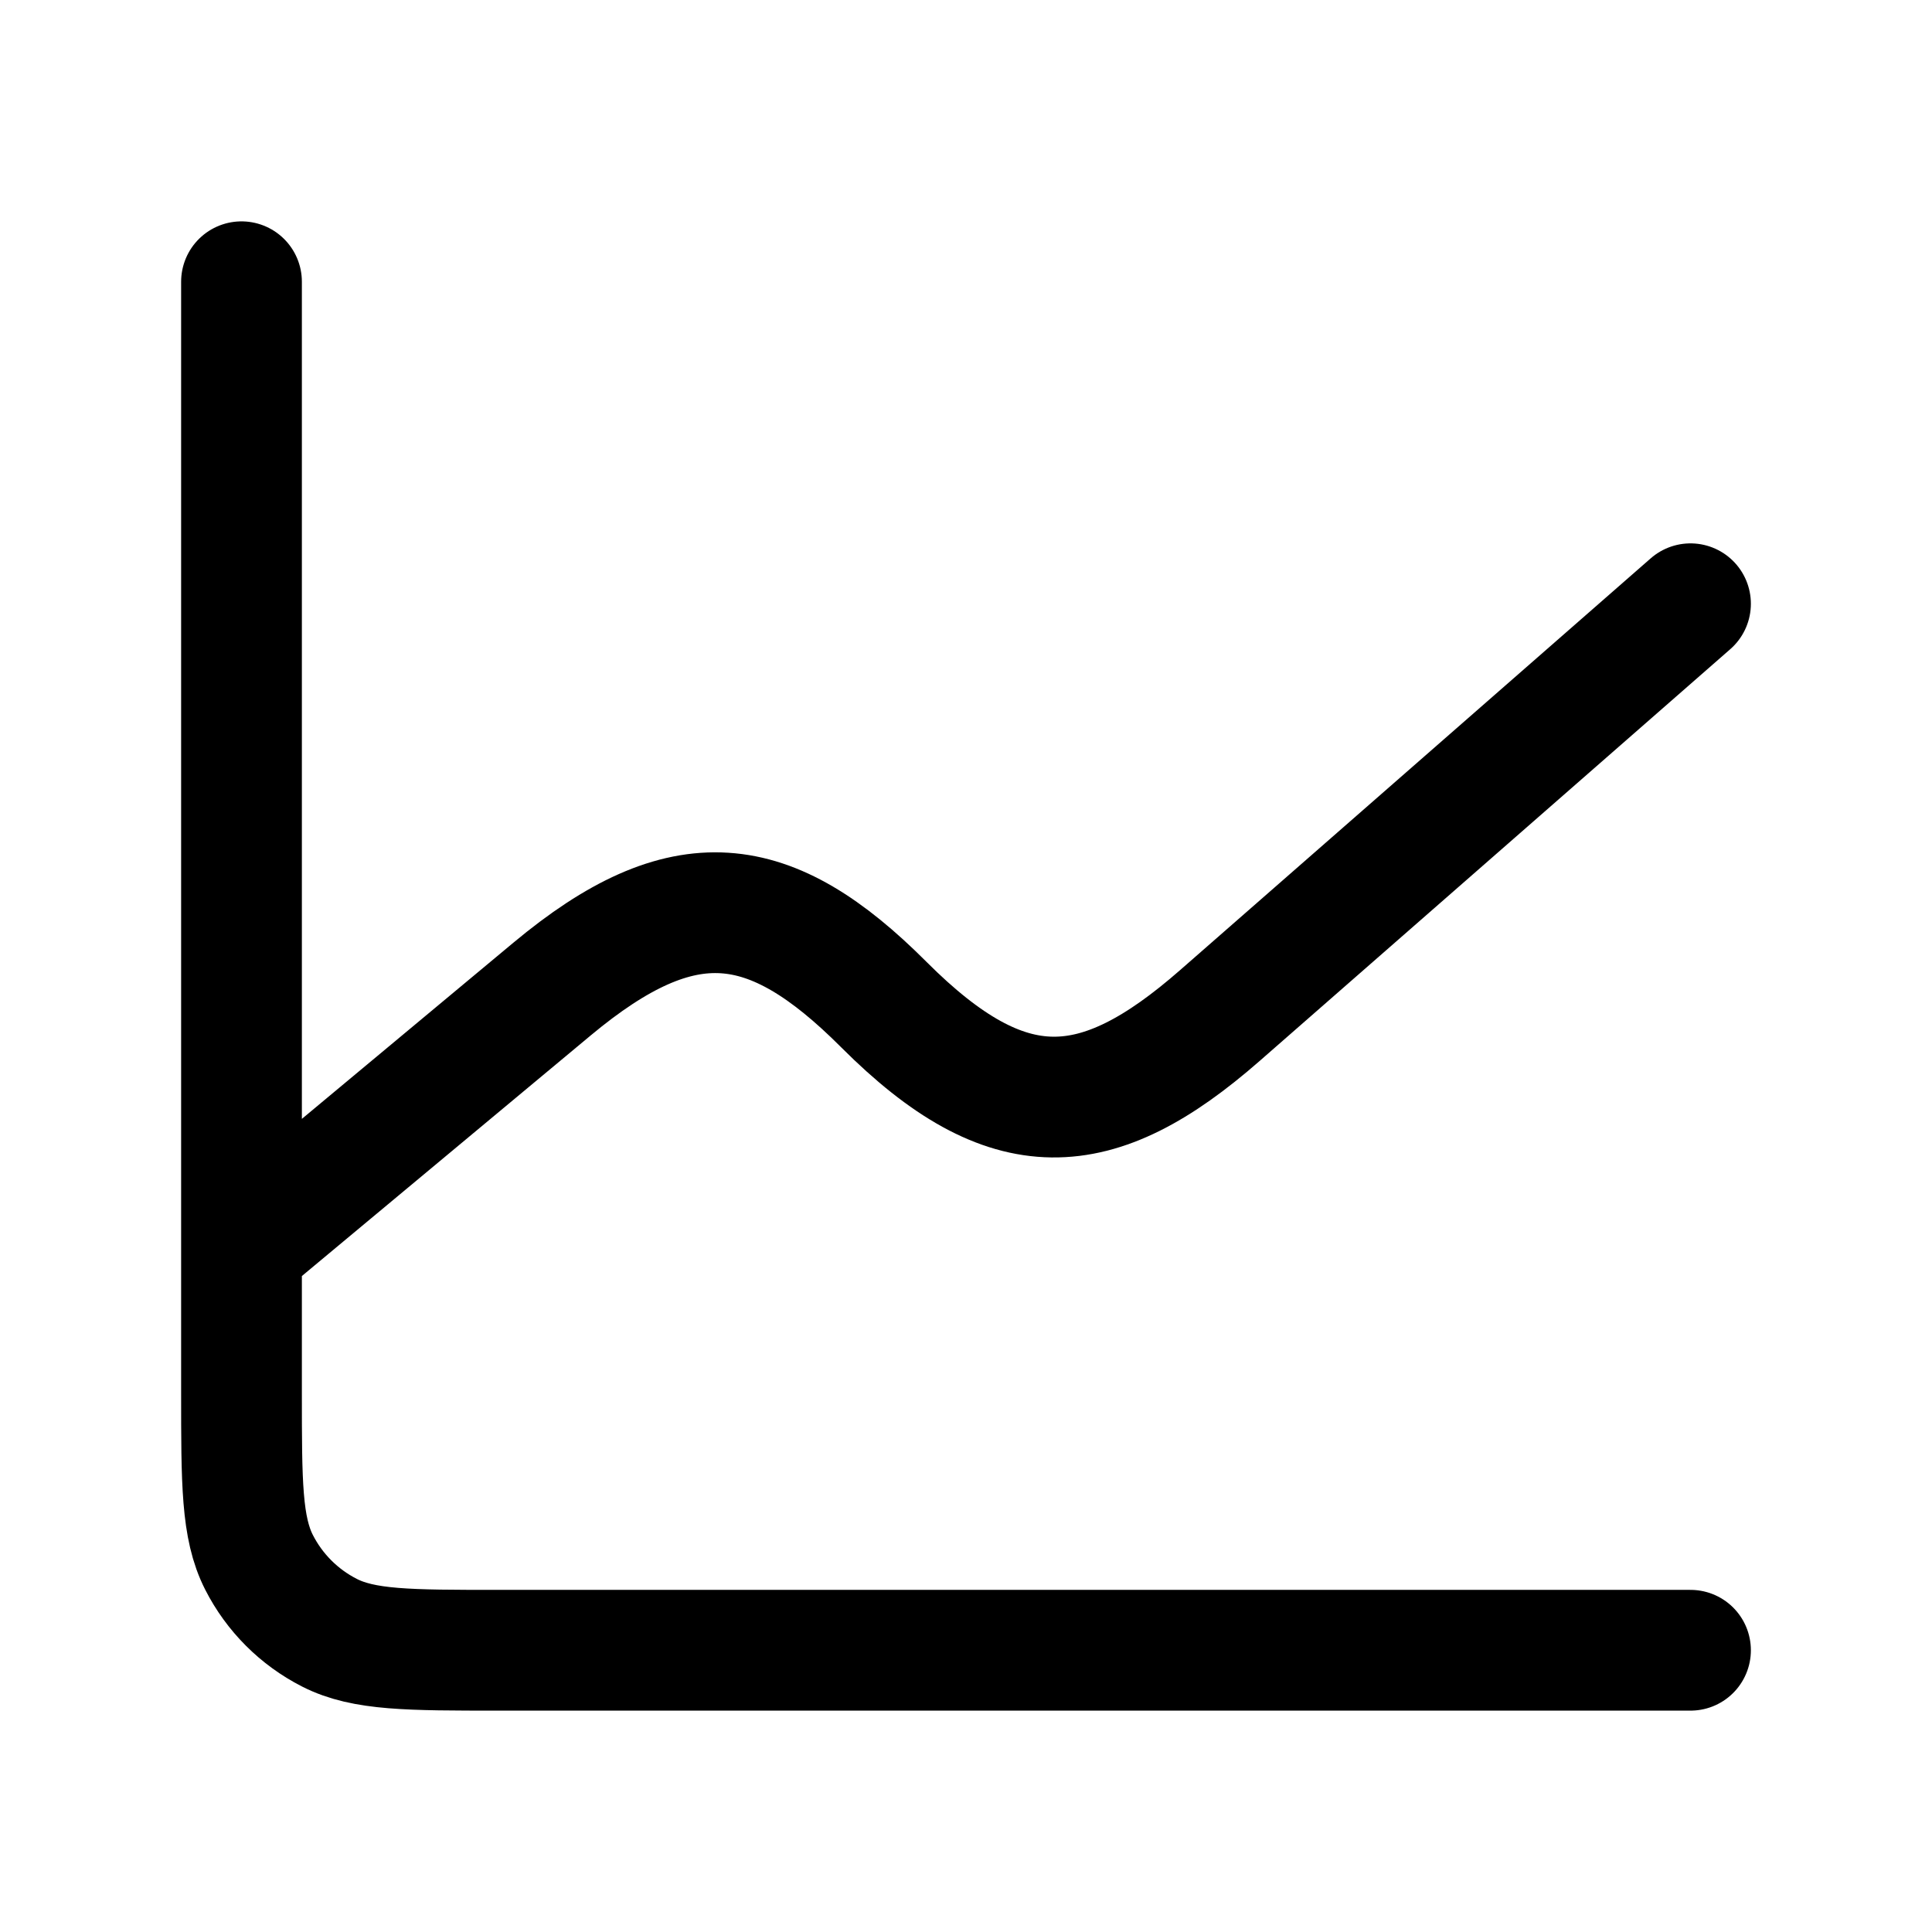
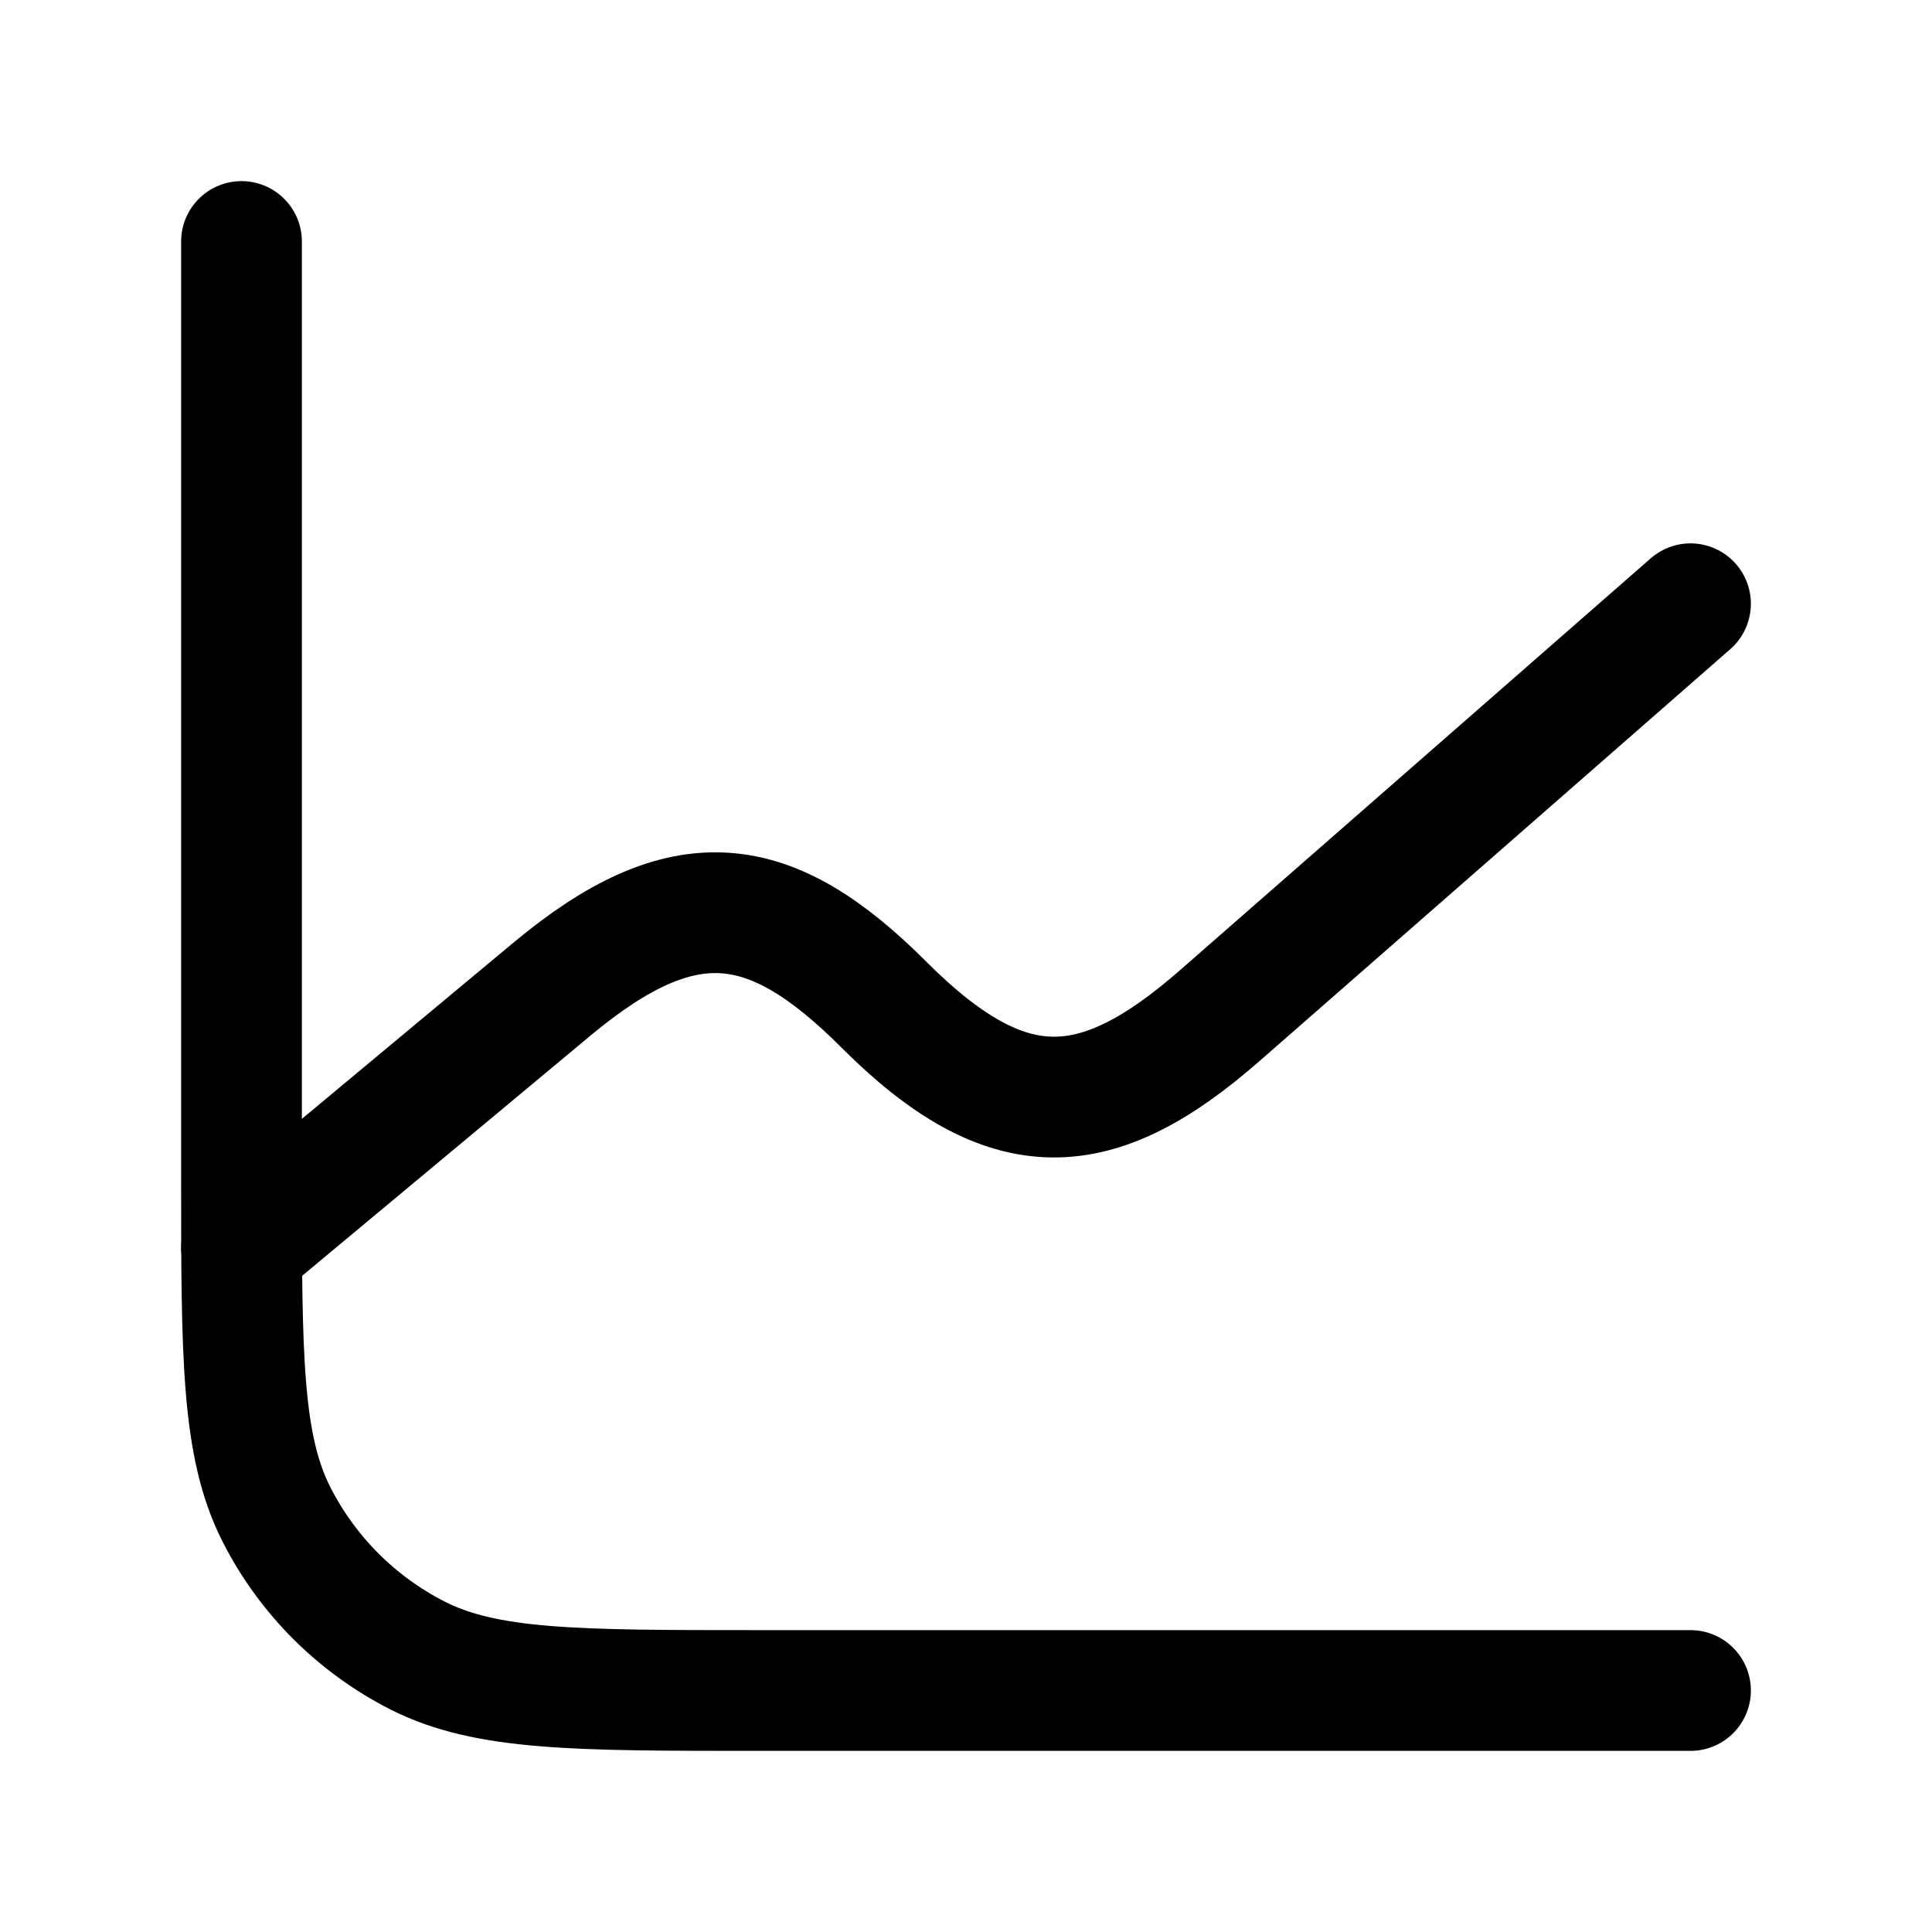
<svg xmlns="http://www.w3.org/2000/svg" width="24" height="24" fill="none" viewBox="0 0 24 24" stroke-width="1.5" stroke="currentColor" stroke-linecap="round" stroke-linejoin="round">
-   <path d="M3 15.5v1.8c0 1.12 0 1.68.218 2.108a2 2 0 0 0 .874.874c.427.218.987.218 2.105.218H21m-18-5v-12m0 12 3.857-3.213c1.634-1.362 2.708-1.222 4.119.189l.006.006c1.538 1.538 2.64 1.474 4.172.133L21 7.5" />
+   <path d="m3 15.5 3.857-3.213c1.634-1.362 2.708-1.222 4.119.189l.006.006c1.538 1.538 2.64 1.474 4.172.133L21 7.5" />
+   <path d="M21 21H9.4c-2.24 0-3.36 0-4.216-.436a4 4 0 0 1-1.748-1.748C3 17.96 3 16.84 3 14.6V3" />
</svg>
